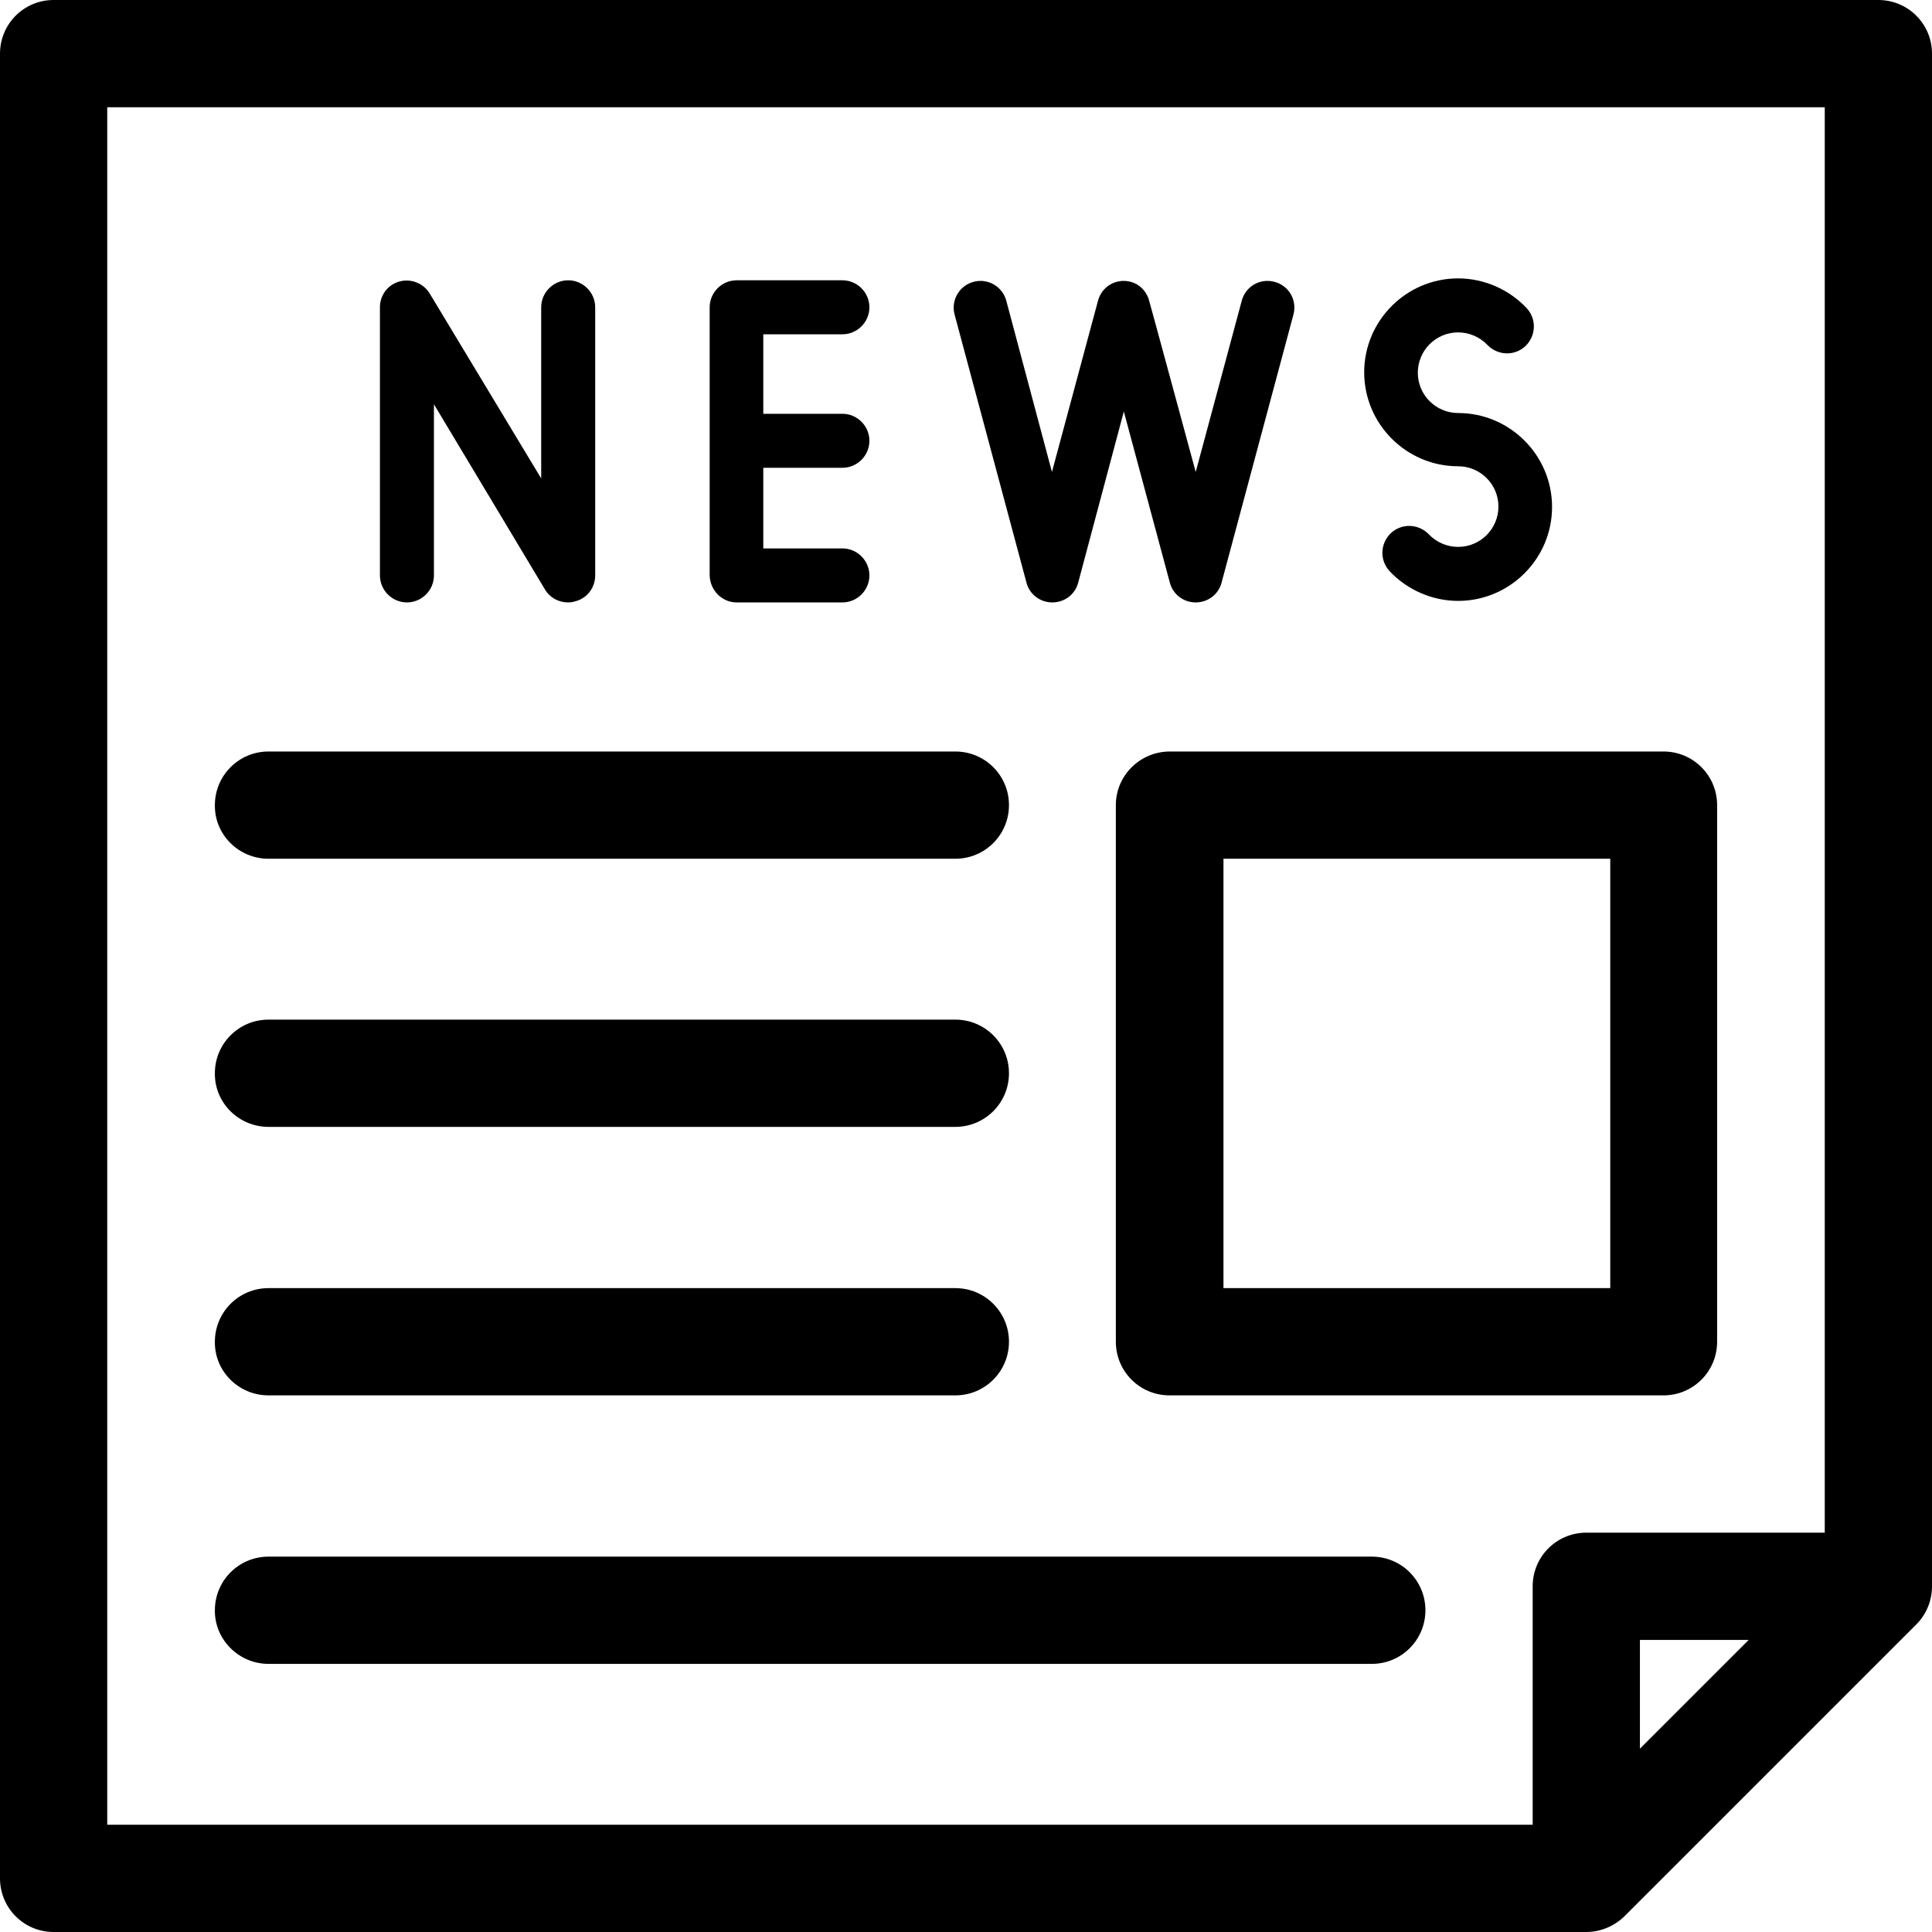
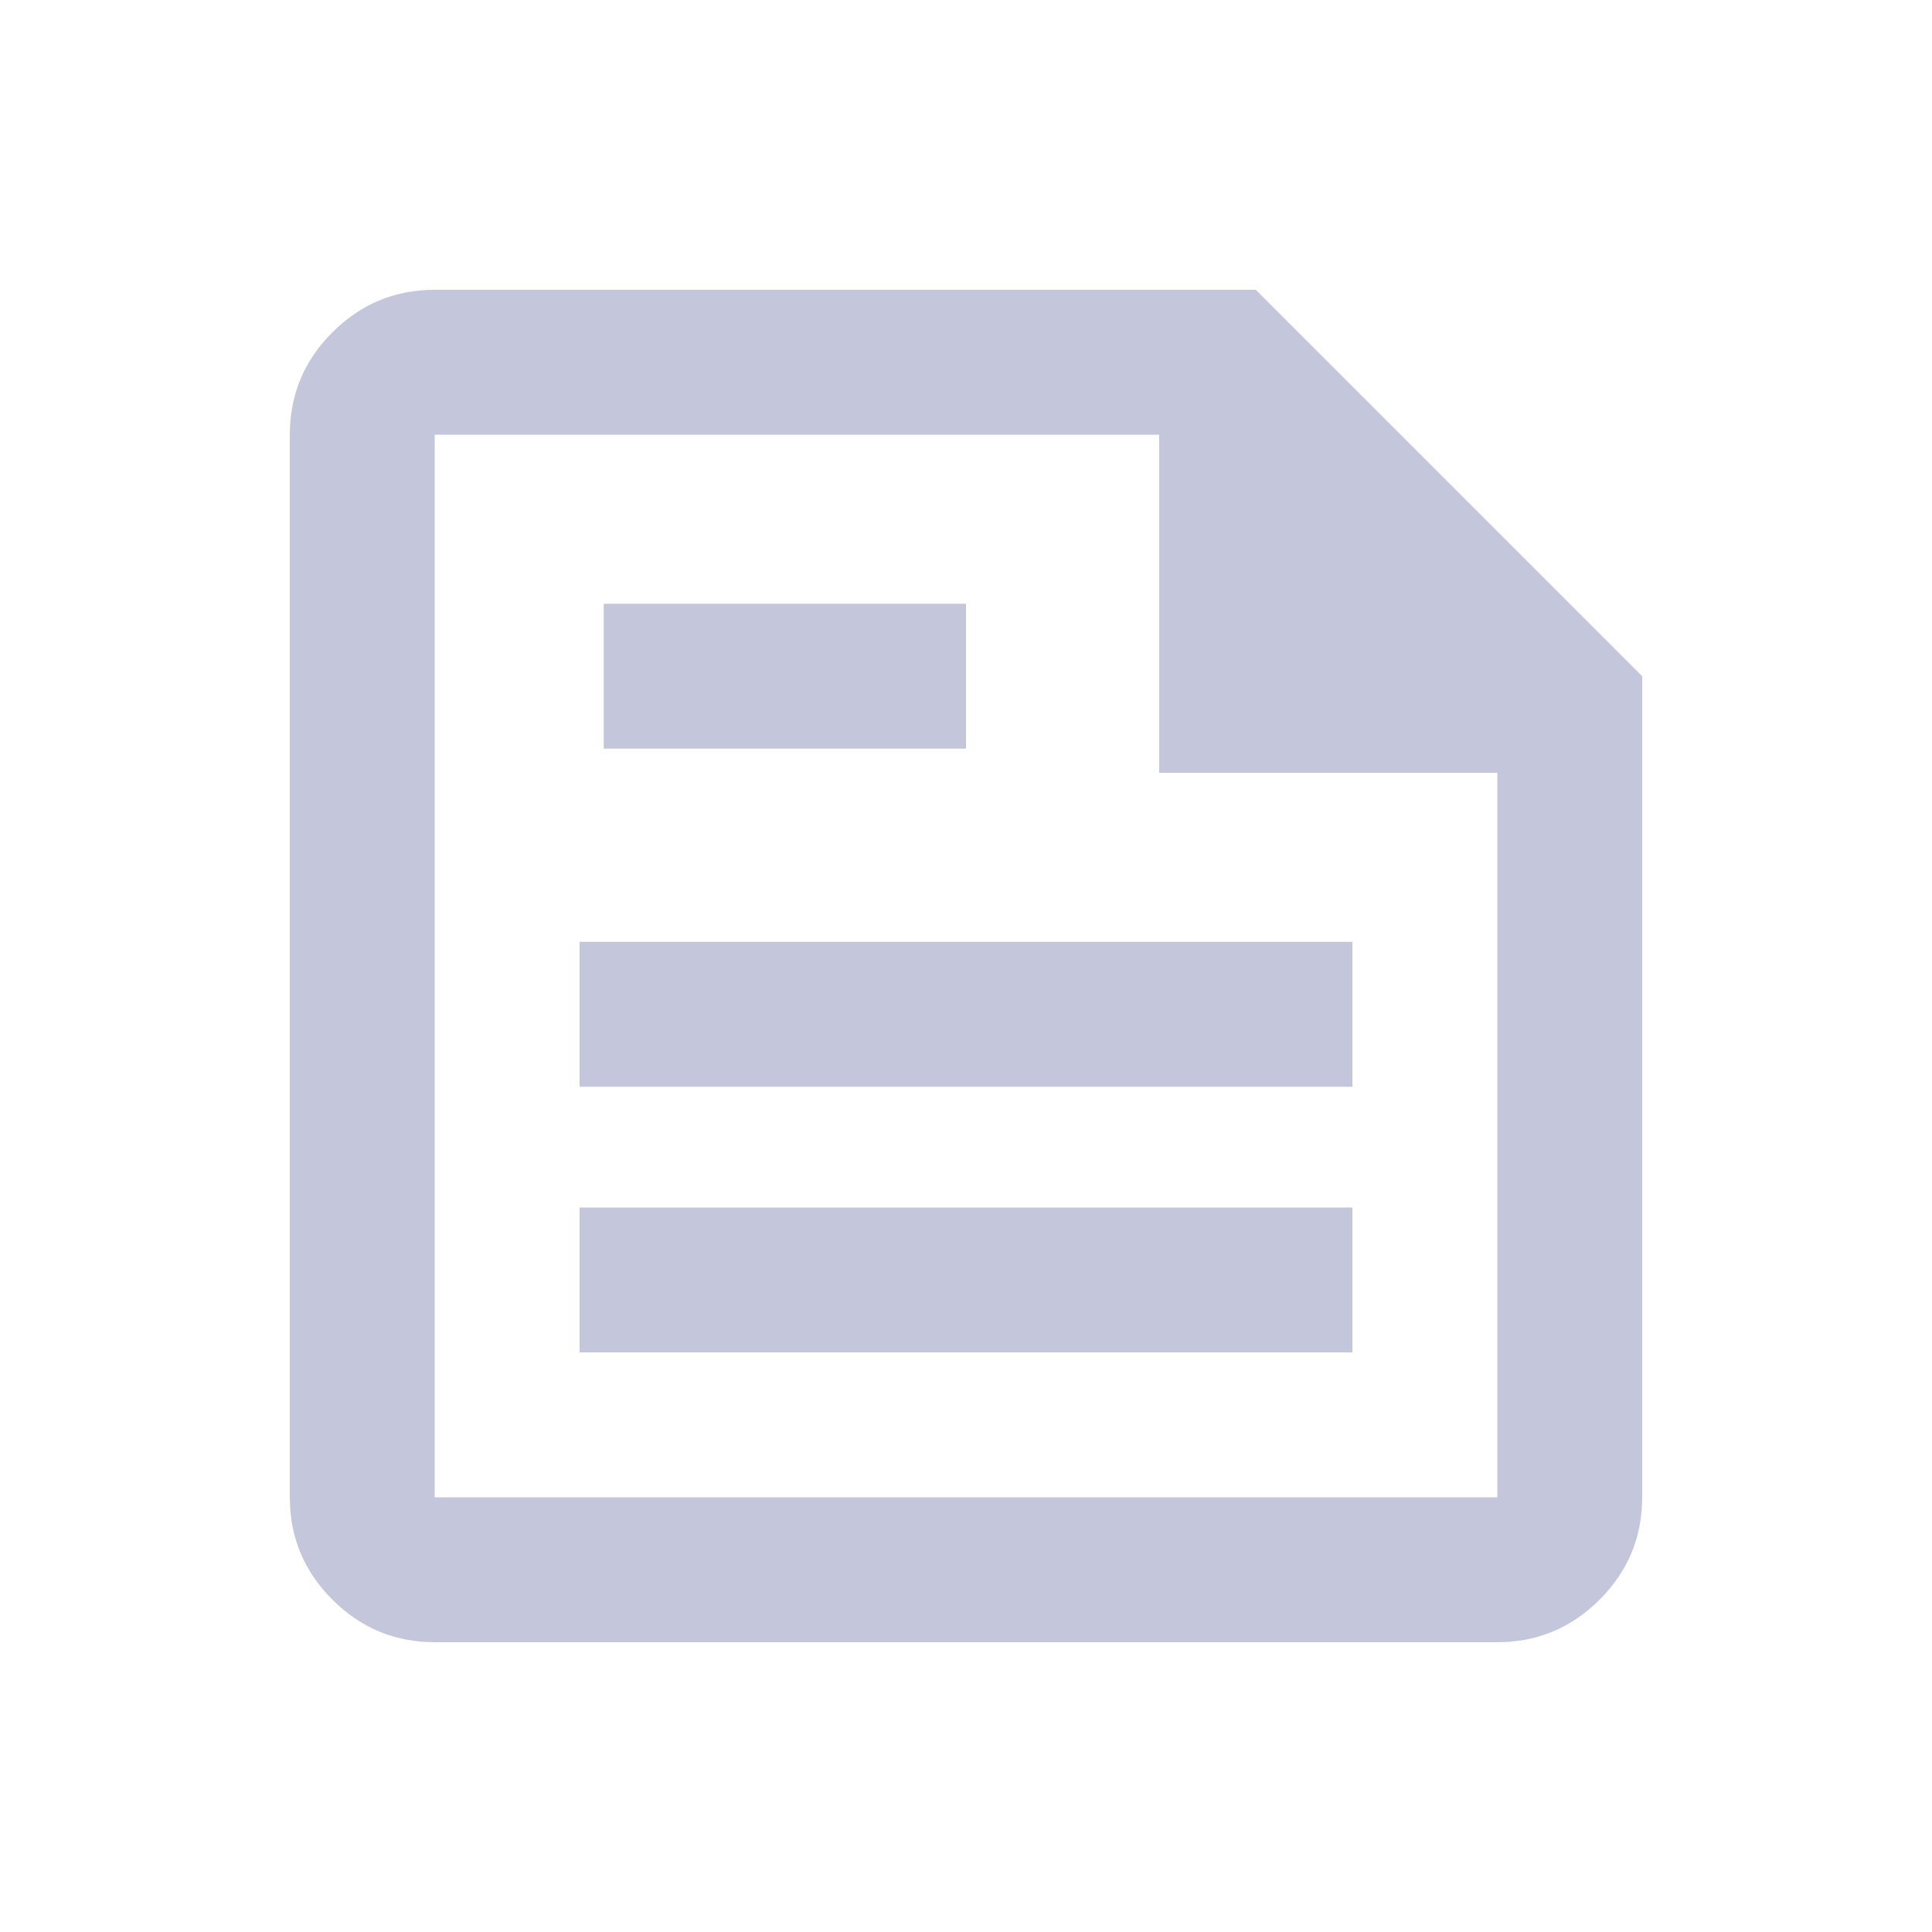
- <svg xmlns="http://www.w3.org/2000/svg" fill="#000000" height="800px" width="800px" version="1.1" id="Layer_1" viewBox="0 0 508 508" xml:space="preserve">
-   <g>
-     <g>
-       <path d="M437.4,197.6H307.6c-7.8,0-14.2,6.3-14.2,14.1v141.1c0,7.8,6.3,14.1,14.1,14.1h129.9c7.8,0,14.1-6.3,14.1-14.1V211.7    C451.5,203.9,445.2,197.6,437.4,197.6z M423.4,338.7H321.7V225.8h101.7V338.7z" />
-     </g>
-   </g>
-   <g>
-     <g>
-       <path d="M360.7,409.3H70.6c-7.8,0-14.1,6.3-14.1,14.1c-0.1,7.7,6.3,14.1,14.1,14.1h290.1c7.8,0,14.1-6.3,14.1-14.1    C374.8,415.6,368.5,409.3,360.7,409.3z" />
-     </g>
-   </g>
-   <g>
-     <g>
-       <path d="M251.2,338.7H70.6c-7.8,0-14.1,6.3-14.1,14.1c-0.1,7.8,6.3,14.1,14.1,14.1h180.6c7.8,0,14.1-6.3,14.1-14.1    S259,338.7,251.2,338.7z" />
-     </g>
-   </g>
-   <g>
-     <g>
-       <path d="M251.2,268.1H70.6c-7.8,0-14.1,6.3-14.1,14.1c-0.1,7.8,6.3,14.1,14.1,14.1h180.6c7.8,0,14.1-6.3,14.1-14.1    C265.3,274.4,259,268.1,251.2,268.1z" />
-     </g>
-   </g>
-   <g>
-     <g>
-       <path d="M251.2,197.6H70.6c-7.8,0-14.1,6.3-14.1,14.1c-0.1,7.8,6.3,14.1,14.1,14.1h180.6c7.8,0,14.1-6.3,14.1-14.1    C265.3,203.9,259,197.6,251.2,197.6z" />
-     </g>
-   </g>
-   <g>
-     <g>
-       <path d="M493.9,0H14.1C6.3,0,0,6.3,0,14.1v479.8c0,7.8,6.3,14.1,14.1,14.1h403c3.7,0,7.3-1.5,10-4.1l76.8-76.8    c2.6-2.6,4.1-6.2,4.1-10v-403C508,6.3,501.7,0,493.9,0z M431.2,459.8v-28.6h28.6L431.2,459.8z M479.8,403L479.8,403h-62.7    c-7.8,0-14.1,6.3-14.1,14.1v62.7H28.2V28.2h451.6V403z" />
-     </g>
-   </g>
-   <g>
-     <g>
-       <path d="M383.4,108.6c-5.8,0-10.6-4.7-10.6-10.6c0-5.8,4.7-10.6,10.6-10.6c2.9,0,5.7,1.2,7.7,3.3c2.7,2.8,7.1,3,10,0.3    c2.8-2.7,3-7.1,0.3-10c-4.6-4.9-11.2-7.8-18-7.8c-13.6,0-24.7,11.1-24.7,24.7c0,13.6,11.1,24.7,24.7,24.7    c5.8,0,10.6,4.7,10.6,10.6c0,5.8-4.7,10.6-10.6,10.6c-2.9,0-5.7-1.2-7.7-3.3c-2.7-2.8-7.1-3-10-0.3c-2.8,2.7-3,7.1-0.3,10    c4.6,4.9,11.2,7.8,18,7.8c13.6,0,24.7-11.1,24.7-24.7S397,108.6,383.4,108.6z" />
-     </g>
-   </g>
-   <g>
-     <g>
-       <path d="M221.5,123c3.9,0,7.1-3.2,7.1-7.1c0-3.9-3.2-7.1-7.1-7.1h-20.8V87.9h20.8c3.9,0,7.1-3.2,7.1-7.1c0-3.9-3.2-7.1-7.1-7.1    h-27.8c-3.9,0-7.1,3.2-7.1,7.1v70.5c0.1,3.9,3.2,7.1,7.1,7.1h27.8c3.9,0,7.1-3.2,7.1-7.1s-3.2-7.1-7.1-7.1h-20.8V123H221.5z" />
-     </g>
-   </g>
-   <g>
-     <g>
-       <path d="M149.4,73.7c-3.9,0-7.1,3.2-7.1,7.1v45L113,77.2c-1.6-2.7-4.9-4-7.9-3.2c-3.1,0.8-5.2,3.6-5.2,6.8v70.5    c0,3.9,3.2,7.1,7.1,7.1s7.1-3.2,7.1-7.1v-45l29.2,48.7c1.3,2.2,3.6,3.4,6.1,3.4c0.6,0,1.3-0.1,1.9-0.3c3.1-0.8,5.2-3.6,5.2-6.8    V80.8C156.5,76.9,153.3,73.7,149.4,73.7z" />
-     </g>
-   </g>
-   <g>
-     <g>
-       <path d="M335.1,74.1c-3.8-1-7.6,1.2-8.6,5l-12.1,45c0,0-12.3-45.4-12.4-45.6c-0.8-2.1-2.4-3.8-4.7-4.4c-3.8-1-7.6,1.2-8.6,5    l-12.1,45l-12-45c-1-3.8-4.9-6-8.6-5c-3.8,1-6,4.9-5,8.6l18.9,70.5c0.8,3.1,3.6,5.2,6.8,5.2s6-2.1,6.8-5.2l12-45l12.1,45    c0.8,3.1,3.6,5.2,6.8,5.2c3.2,0,6-2.1,6.8-5.2l18.9-70.5C341.1,78.9,338.9,75.1,335.1,74.1z" />
-     </g>
-   </g>
+ <svg xmlns="http://www.w3.org/2000/svg" height="20px" viewBox="0 -960 960 960" width="20px" fill="#c4c7db">
+   <path d="M216-144q-29.7 0-50.85-21.15Q144-186.3 144-216v-528q0-29.7 21.15-50.85Q186.3-816 216-816h408l192 192v408q0 29.7-21.15 50.85Q773.7-144 744-144H216Zm0-72h528v-360H576v-168H216v528Zm72-72h384v-72H288v72Zm12-300h180v-72H300v72Zm-12 168h384v-72H288v72Zm-72-324v156-156 528-528Z" />
</svg>
